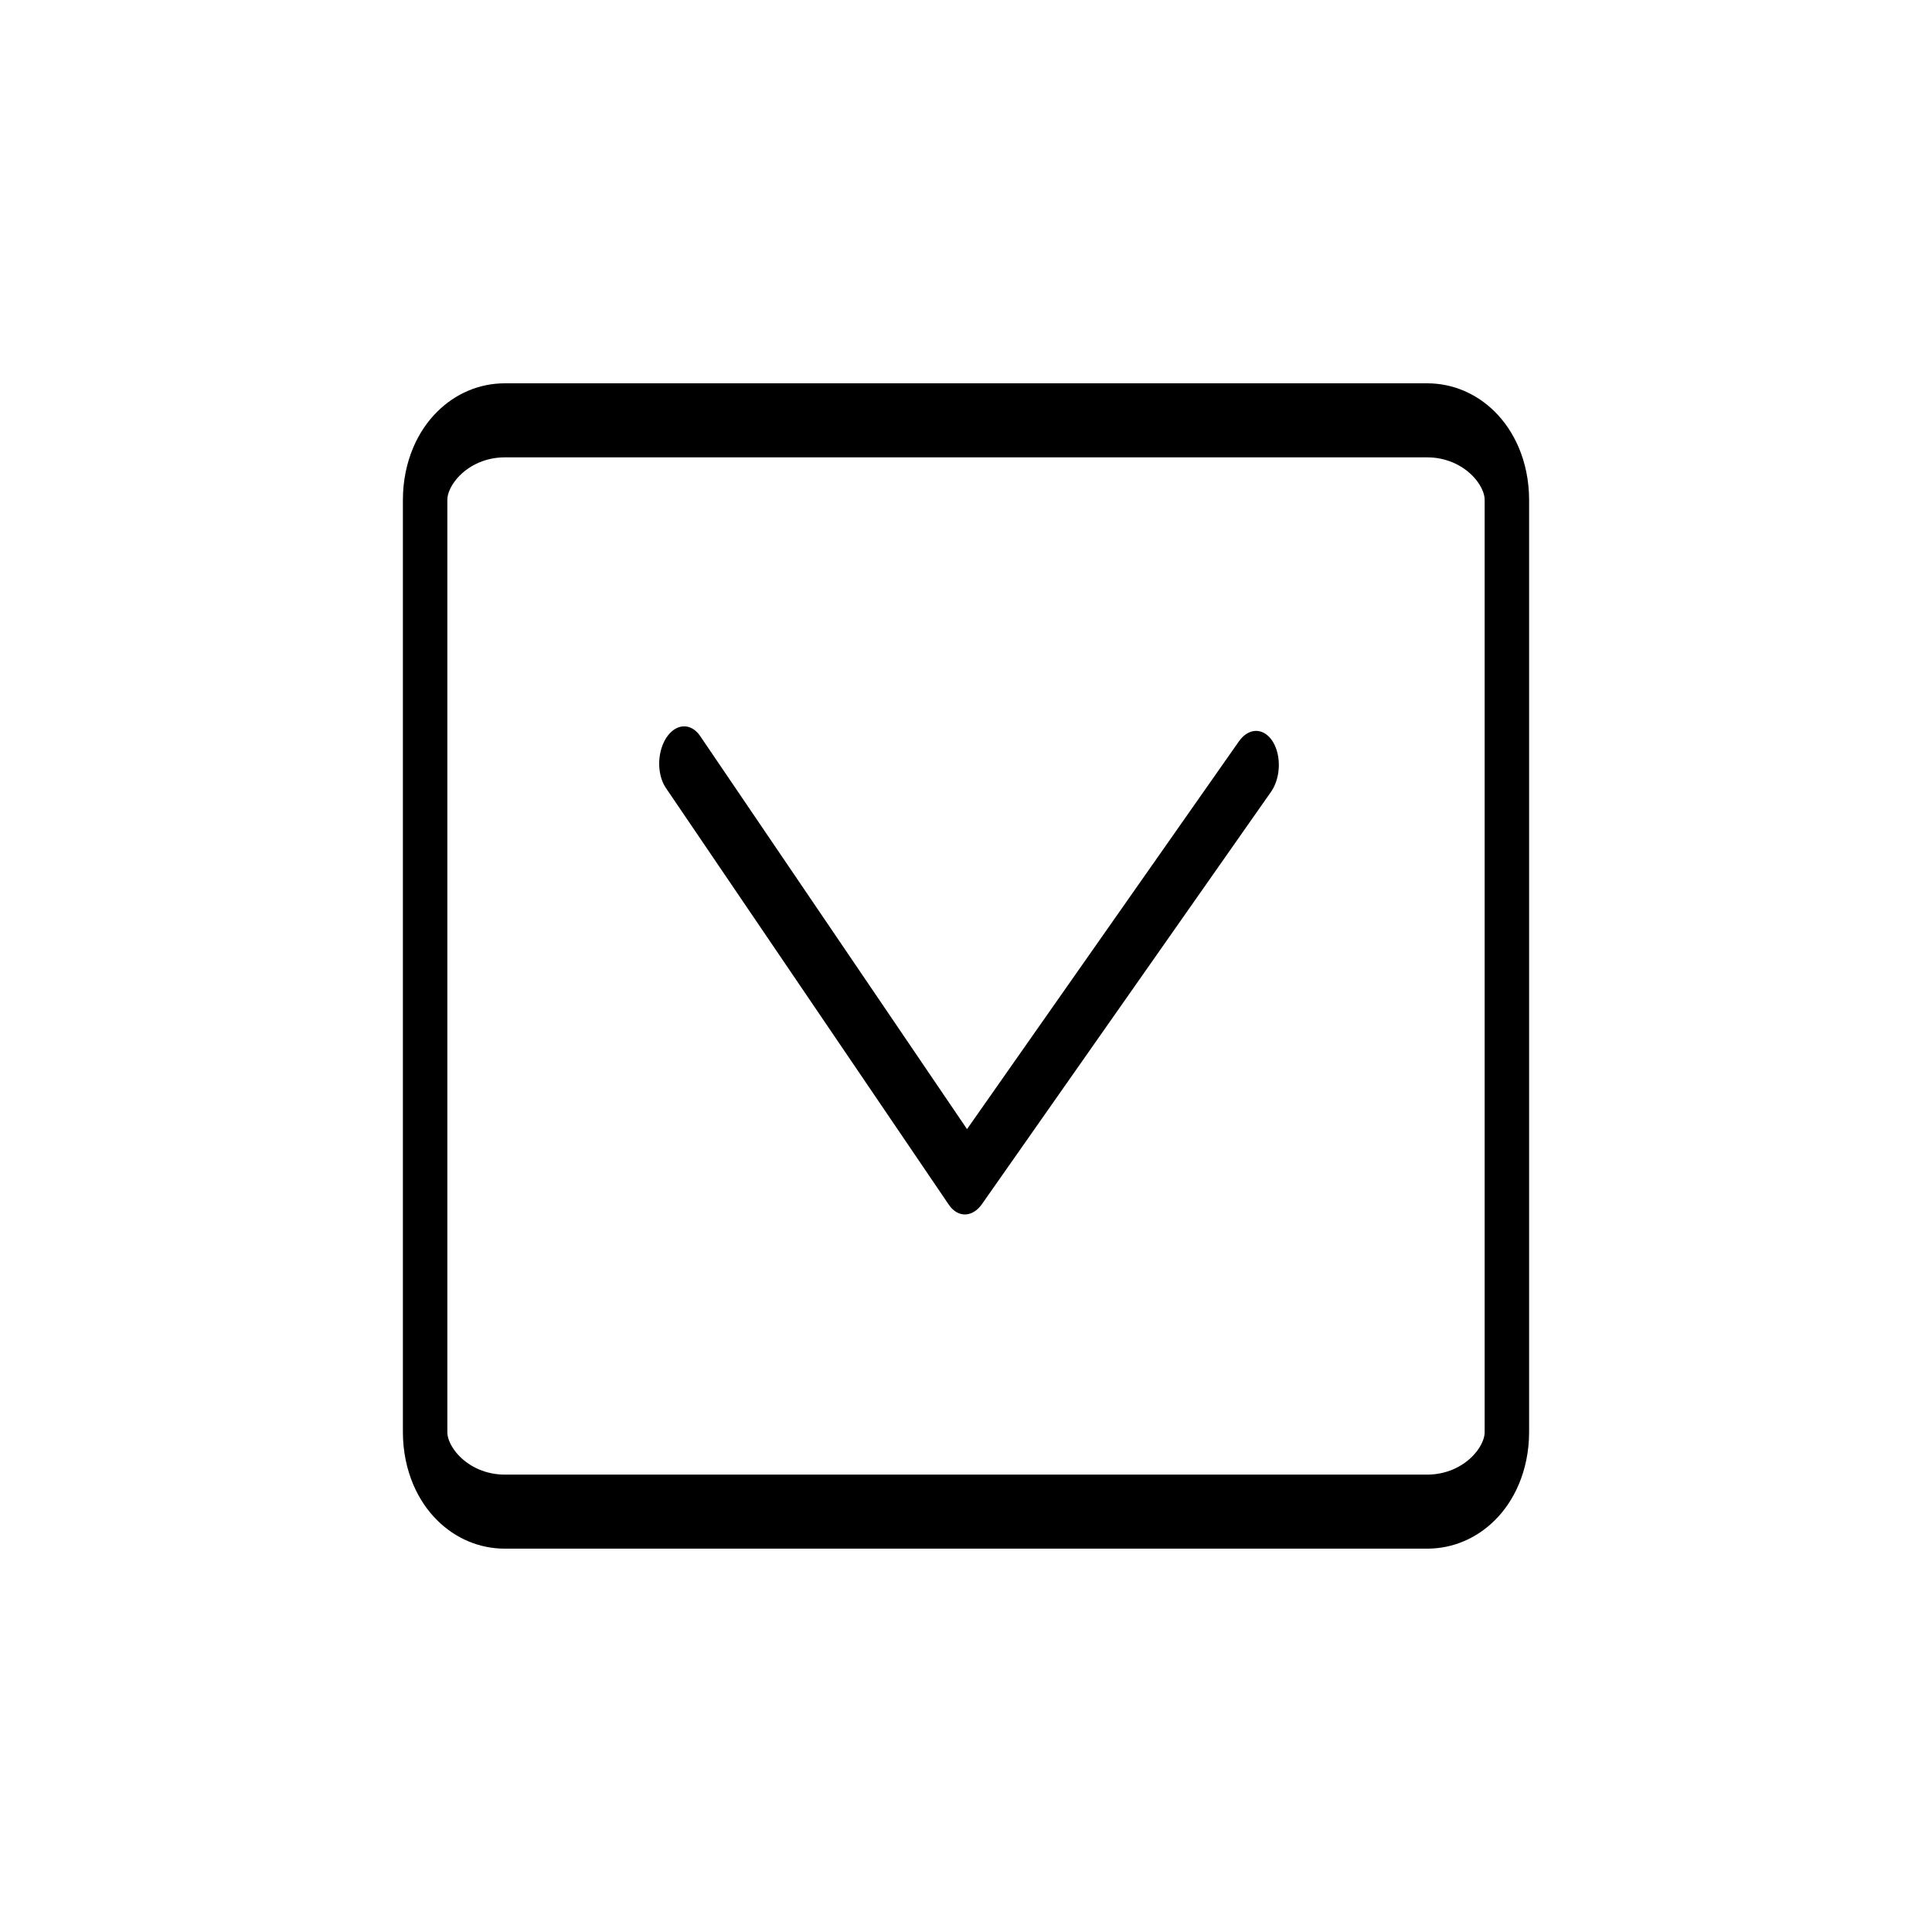
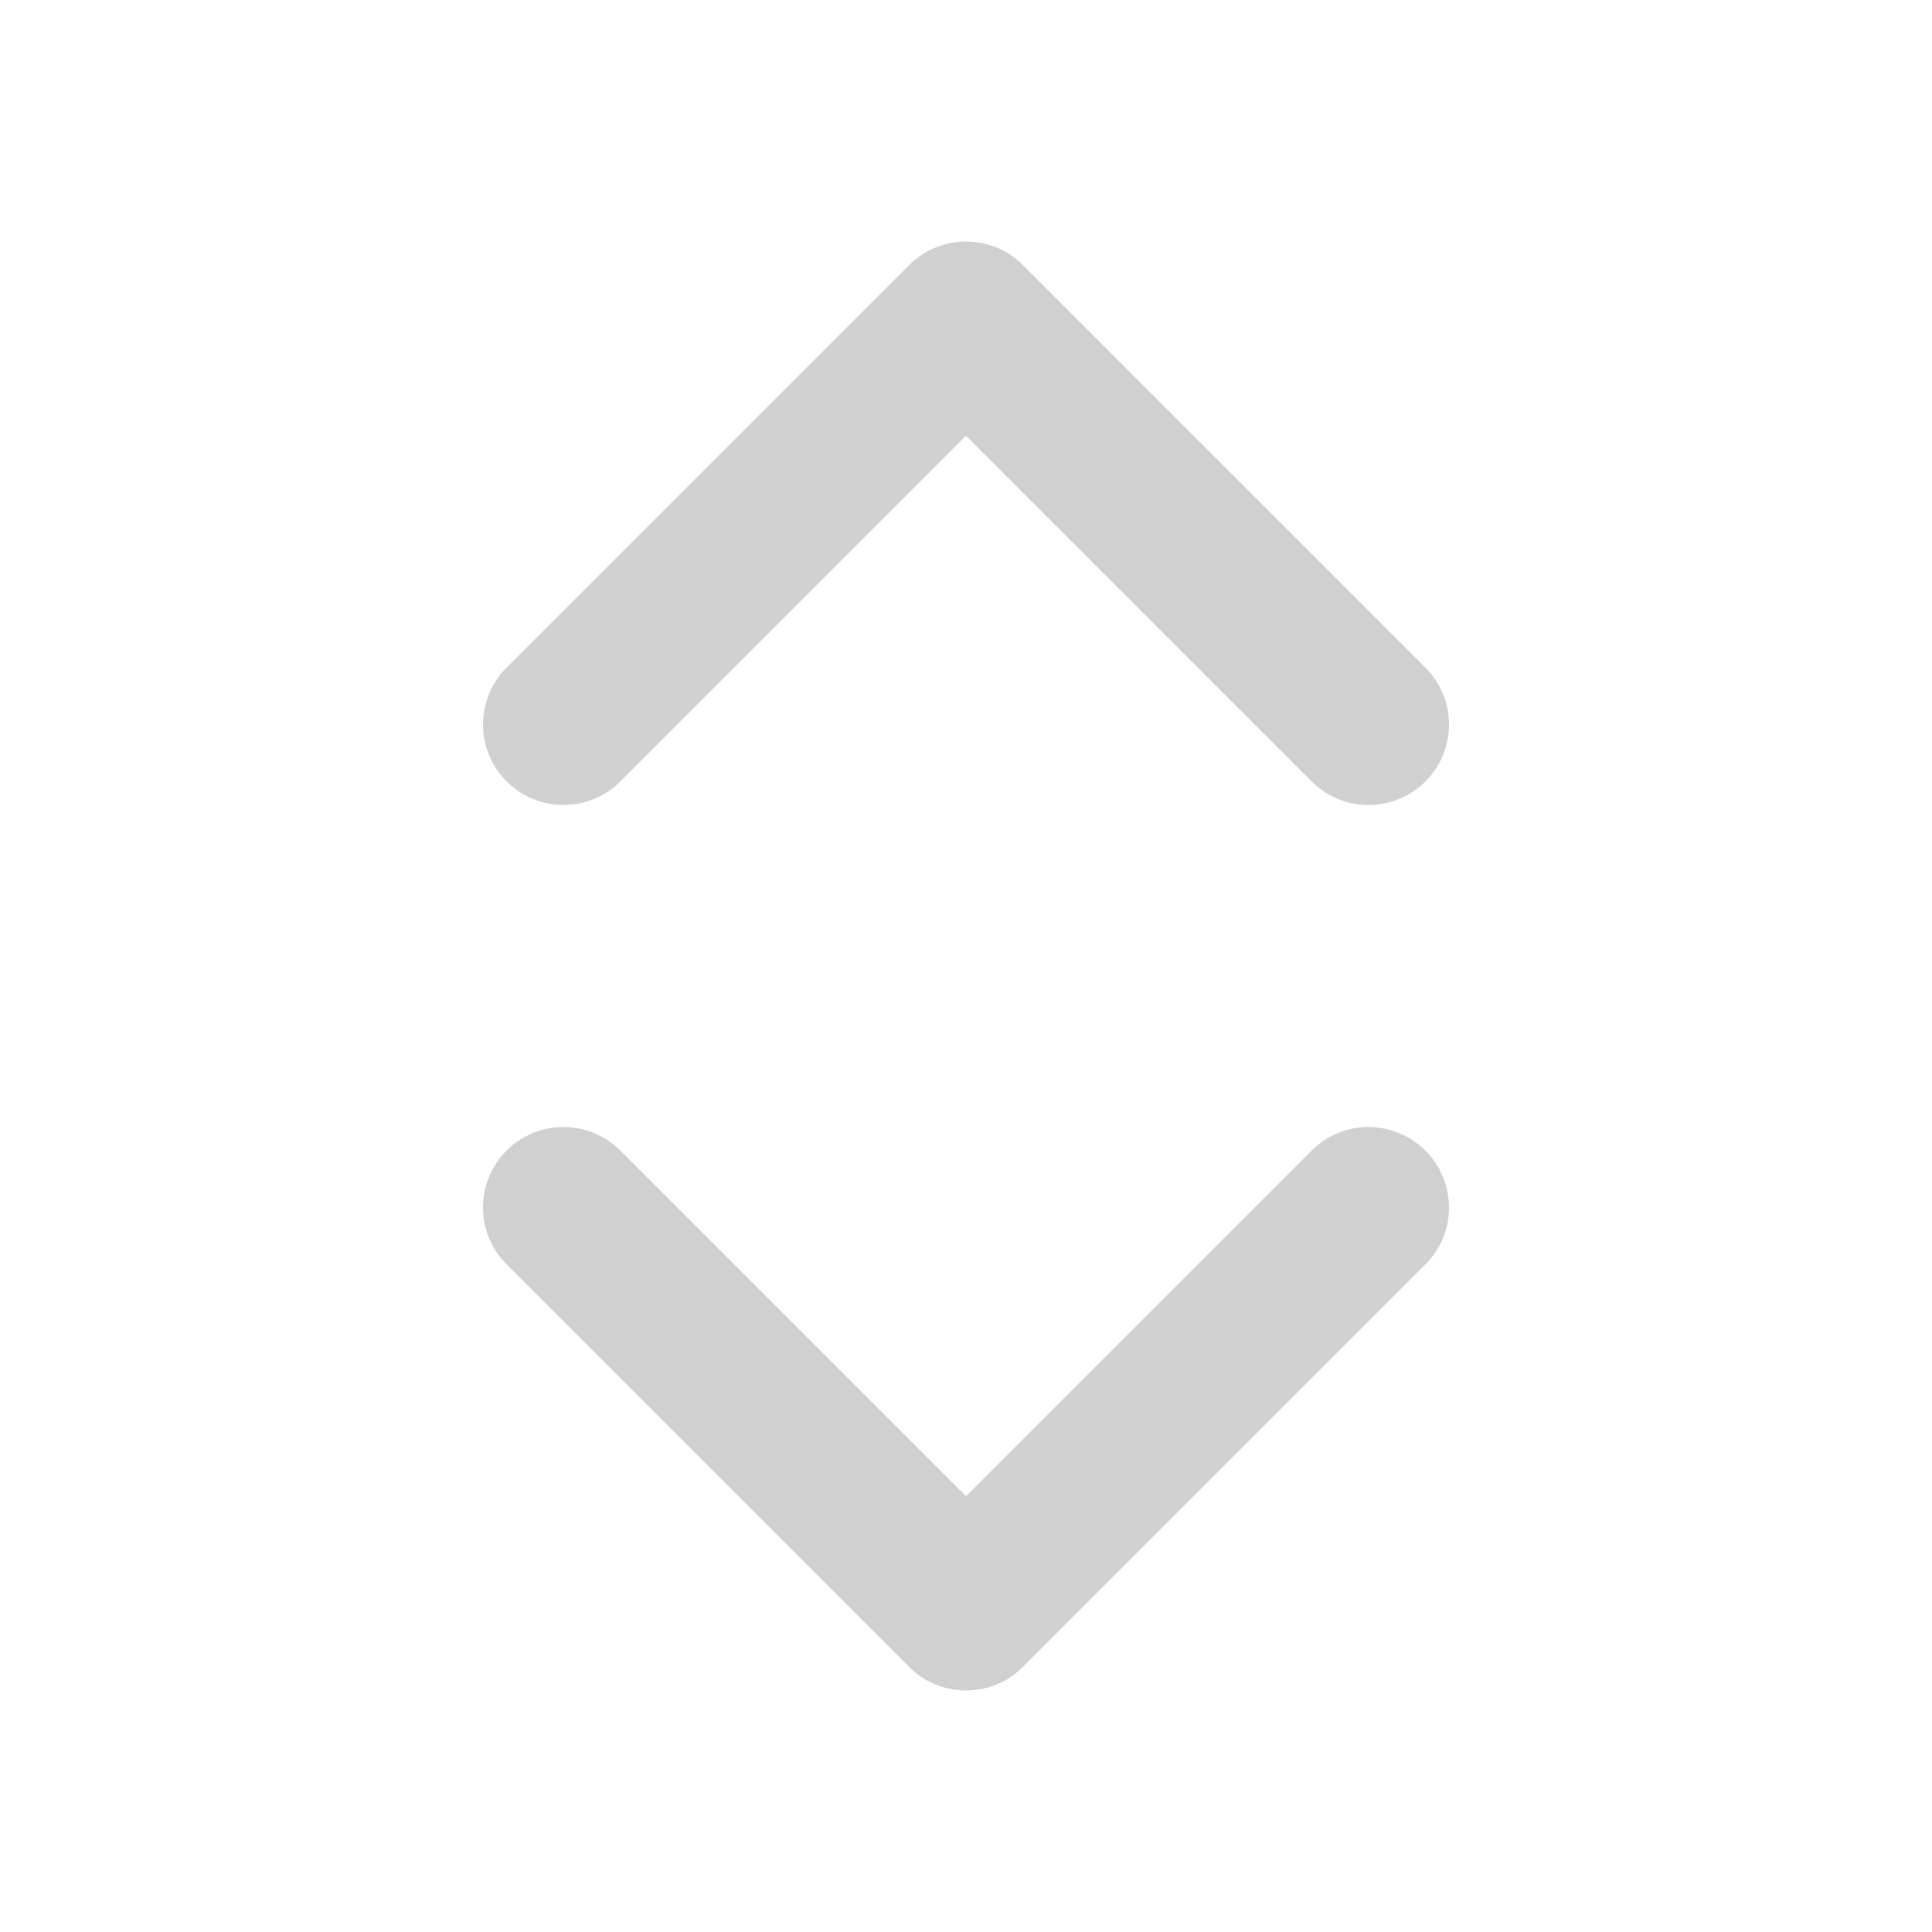
- <svg xmlns="http://www.w3.org/2000/svg" width="1000px" height="1000px" version="1.1" xml:space="preserve" style="fill-rule:evenodd;clip-rule:evenodd;stroke-linecap:round;stroke-linejoin:round;stroke-miterlimit:1.5;">
-   <g transform="matrix(29.49724,0,0,49.13429,146.0331,-161.3552)">
-     <path d="M21.491,8.55L21.491,18.37C21.491,18.833 20.866,19.208 20.095,19.208L3.905,19.208C3.134,19.208 2.509,18.833 2.509,18.37L2.509,8.55C2.509,8.088 3.134,7.712 3.905,7.712L20.095,7.712C20.866,7.712 21.491,8.088 21.491,8.55Z" style="fill:rgb(235,235,235);fill-opacity:0;stroke:black;stroke-width:0.78px;" />
-   </g>
-   <g transform="matrix(54.66437,3.062551,4.593417,-81.98925,-150.4344,2049.112)">
-     <path d="M7.5,20.462L10.391,17.939L12.901,20.635" style="fill:none;stroke:black;stroke-width:0.45px;" />
-   </g>
+ <svg xmlns="http://www.w3.org/2000/svg" viewBox="0 0 24 24" fill="none" stroke="#D0D0D0" stroke-width="2" stroke-linecap="round" stroke-linejoin="round">
+   <path d="m7 15 5 5 5-5" />
+   <path d="m7 9 5-5 5 5" />
</svg>
